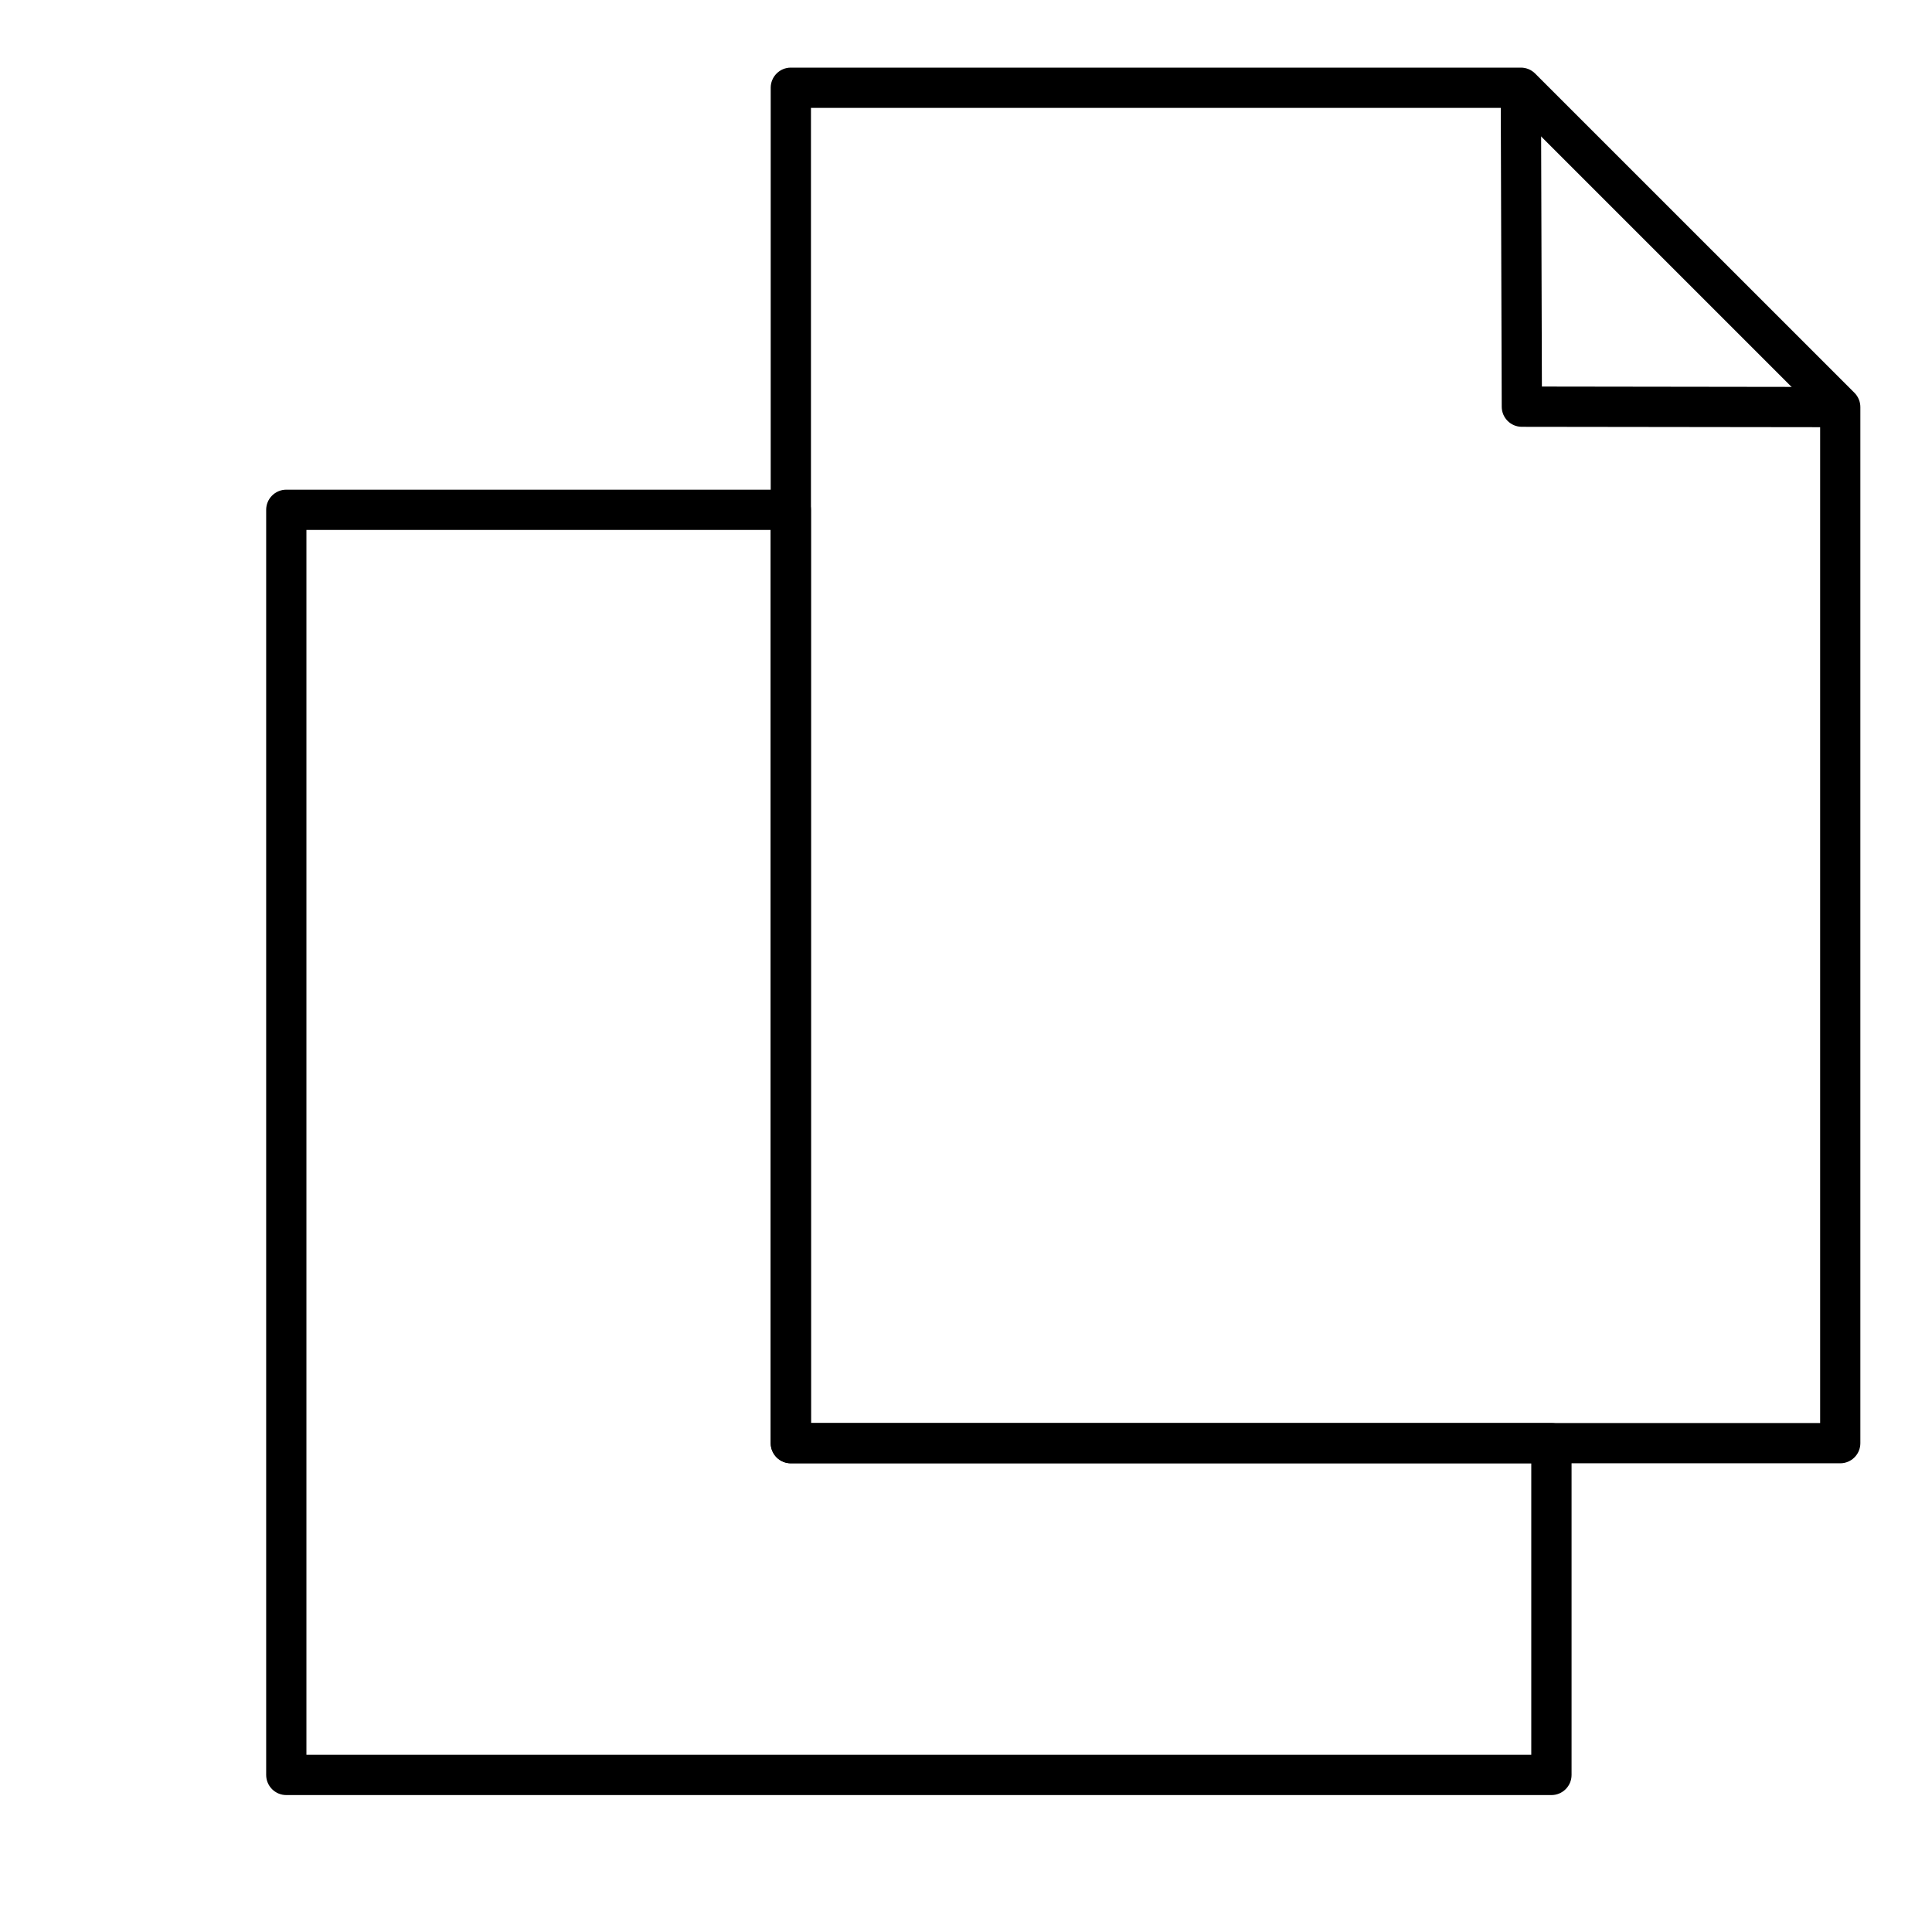
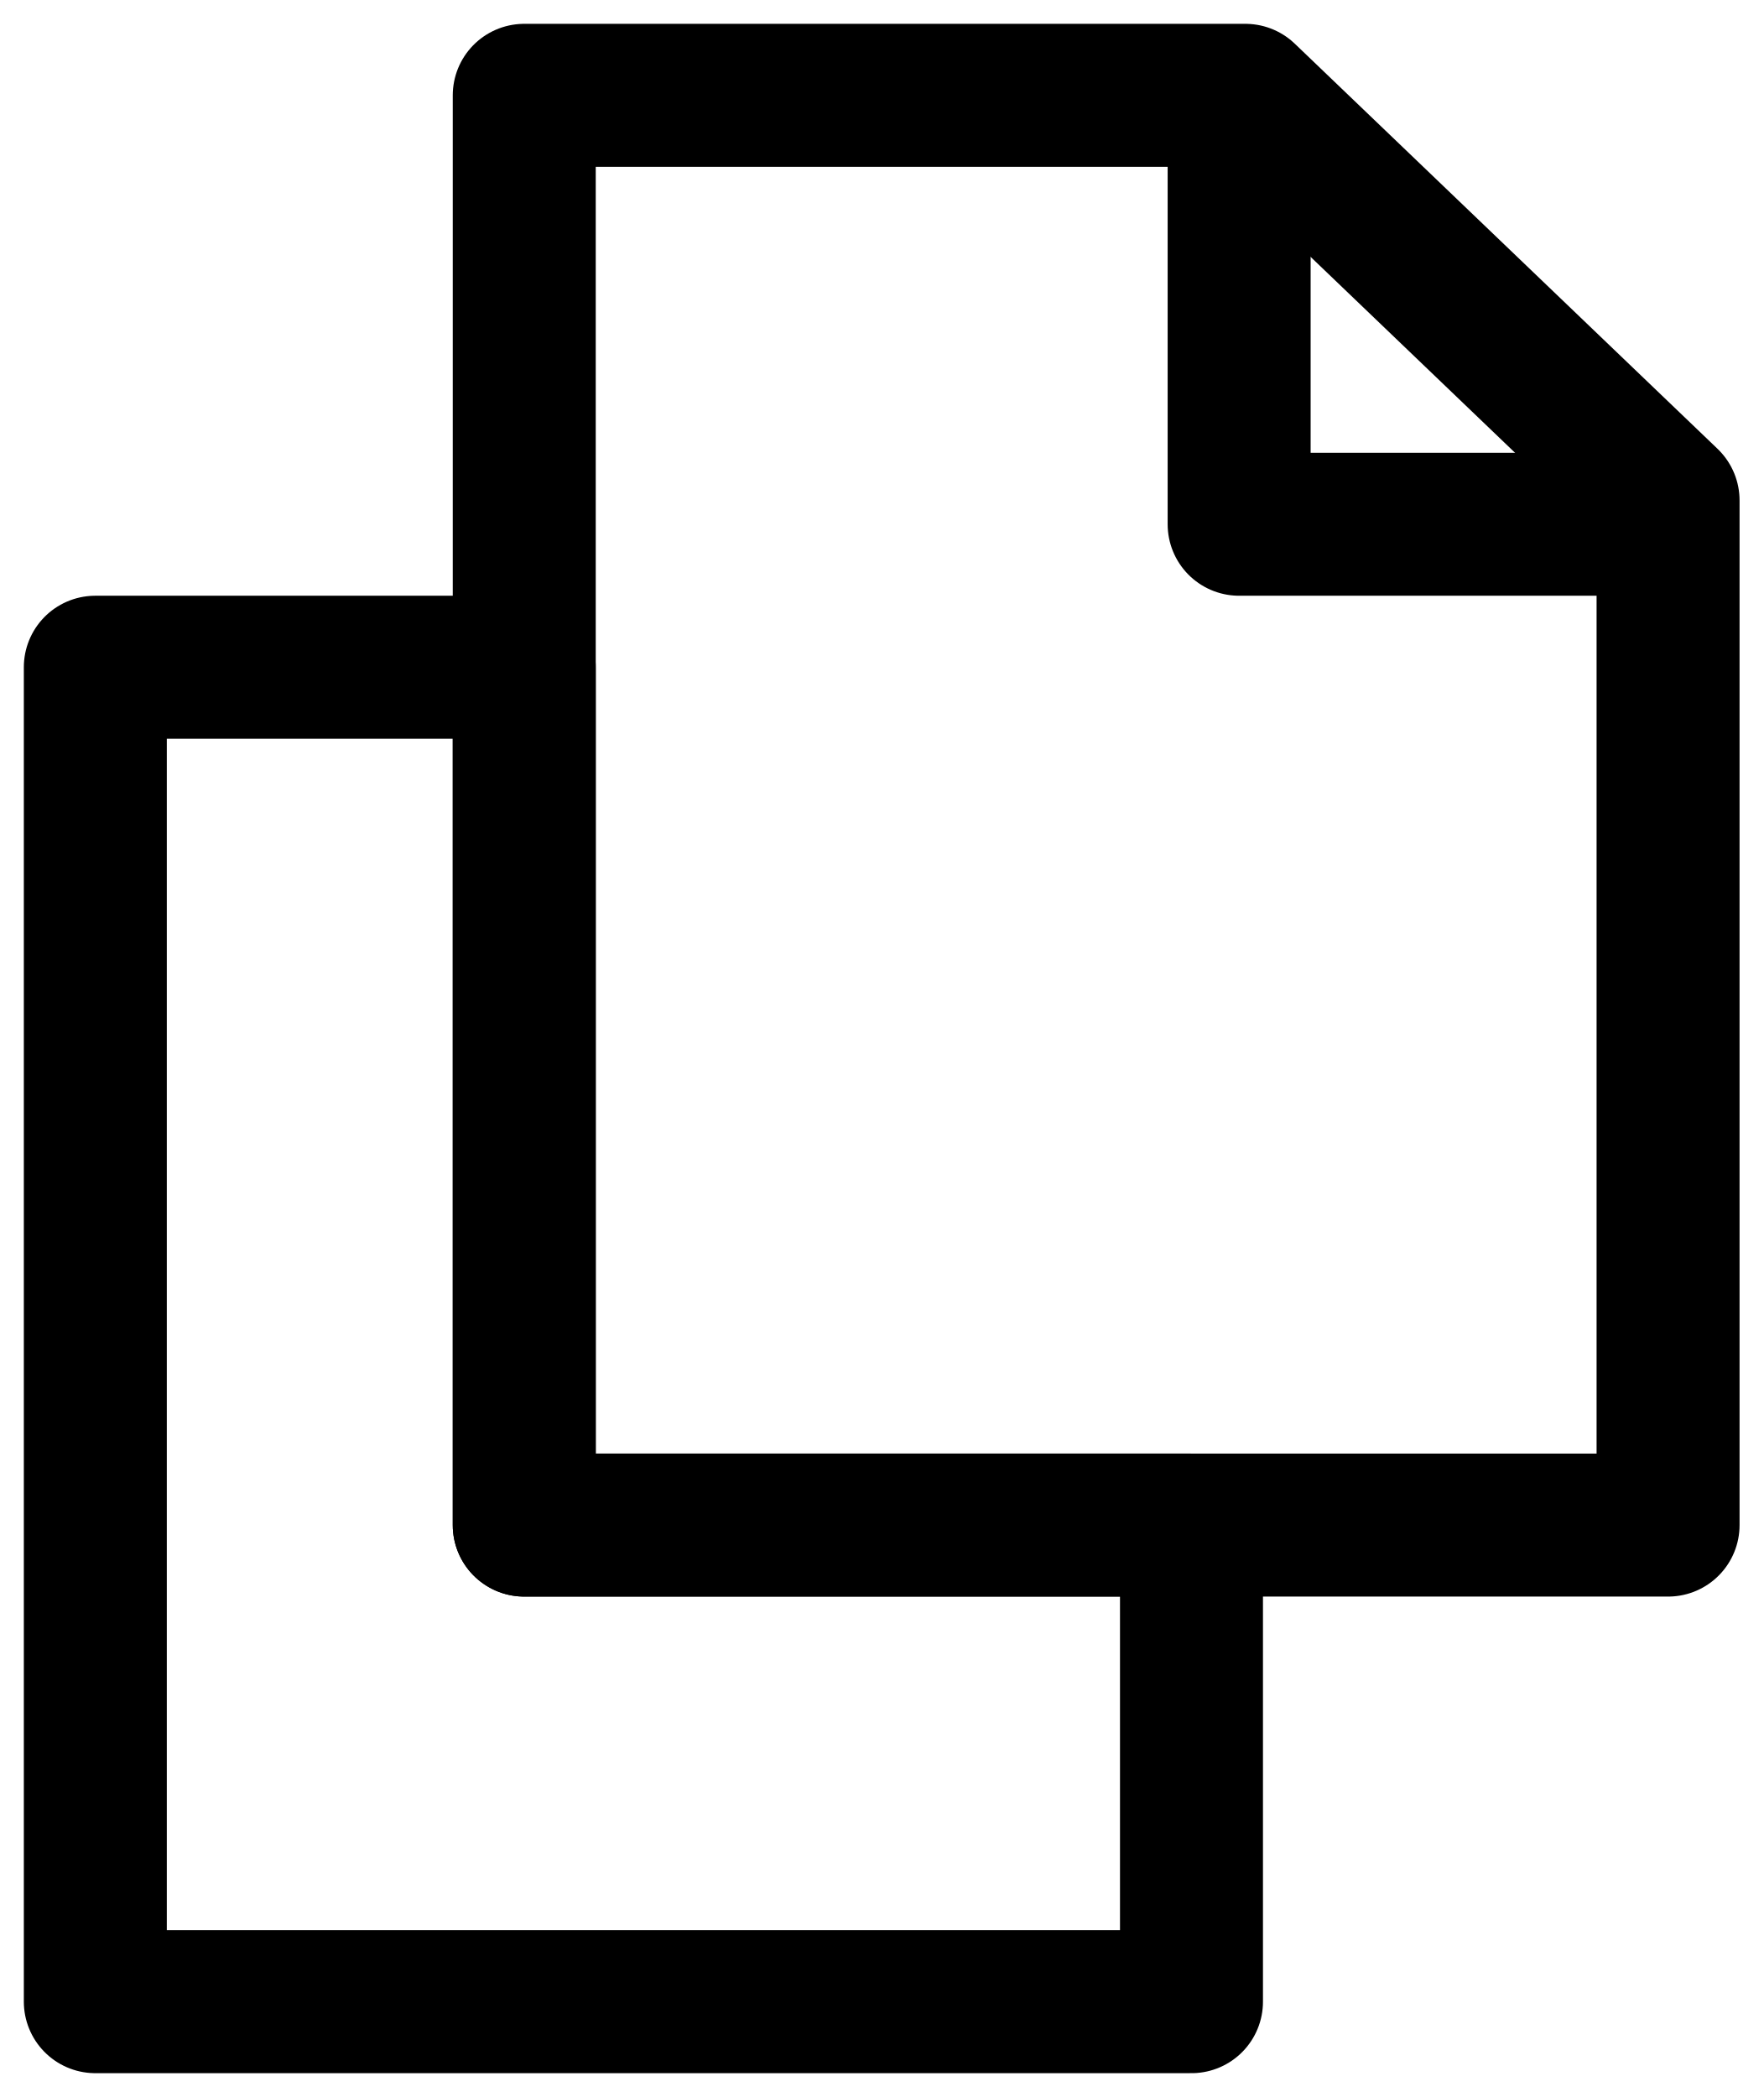
- <svg xmlns="http://www.w3.org/2000/svg" width="48" height="48" viewBox="0 0 48 48" version="1.1" id="svg5">
-   <defs id="defs2">
-     </defs>
-   <g id="layer1">
-     <path style="color:#000000;fill:#000000;fill-rule:evenodd;stroke-linecap:round;stroke-linejoin:round;-inkscape-stroke:none" d="m 7.113,12.166 a 0.5,0.5 0 0 0 -0.5,0.5 v 31.432 a 0.5,0.5 0 0 0 0.5,0.5 H 38.545 a 0.5,0.5 0 0 0 0.5,-0.5 v -8.242 a 0.5,0.5 0 0 0 -0.5,-0.5 H 20.148 V 12.666 a 0.5,0.5 0 0 0 -0.5,-0.5 z m 0.5,1 H 19.148 v 22.689 a 0.5,0.5 0 0 0 0.5,0.5 h 18.396 v 7.242 H 7.613 Z" id="path2943" />
-     <path style="color:#000000;fill:#000000;fill-rule:evenodd;stroke-linecap:round;stroke-linejoin:round;-inkscape-stroke:none" d="m 19.648,1.68 a 0.5,0.5 0 0 0 -0.5,0.5 V 12.666 35.855 a 0.5,0.5 0 0 0 0.5,0.5 h 18.896 7.176 a 0.5,0.5 0 0 0 0.5,-0.5 V 10.113 A 0.5,0.5 0 0 0 46.074,9.76 L 38.139,1.826 A 0.5,0.5 0 0 0 37.785,1.68 Z m 0.5,1 h 17.43 l 7.643,7.643 V 35.355 H 38.545 20.148 V 12.666 Z" id="rect31" />
-     <path style="color:#000000;fill:#000000;stroke-linejoin:round;-inkscape-stroke:none" d="m 38.285,2.178 -1,0.004 0.025,7.924 a 0.5,0.5 0 0 0 0.498,0.498 l 7.91,0.01 0.002,-1 -7.412,-0.01 z" id="path4943" />
-   </g>
+ <svg xmlns="http://www.w3.org/2000/svg" width="37" height="44" viewBox="0 0 37 44" fill="none">
+   <path d="M26 2V11H34" stroke="black" stroke-width="3" stroke-linejoin="round" />
+   <path d="M11 32V2H26.13L35 10.5V22.308V32H11Z" stroke="black" stroke-width="3" stroke-linejoin="round" />
+   <path d="M11 14H2V42H25V32H11V14Z" stroke="black" stroke-width="3" stroke-linejoin="round" />
</svg>
